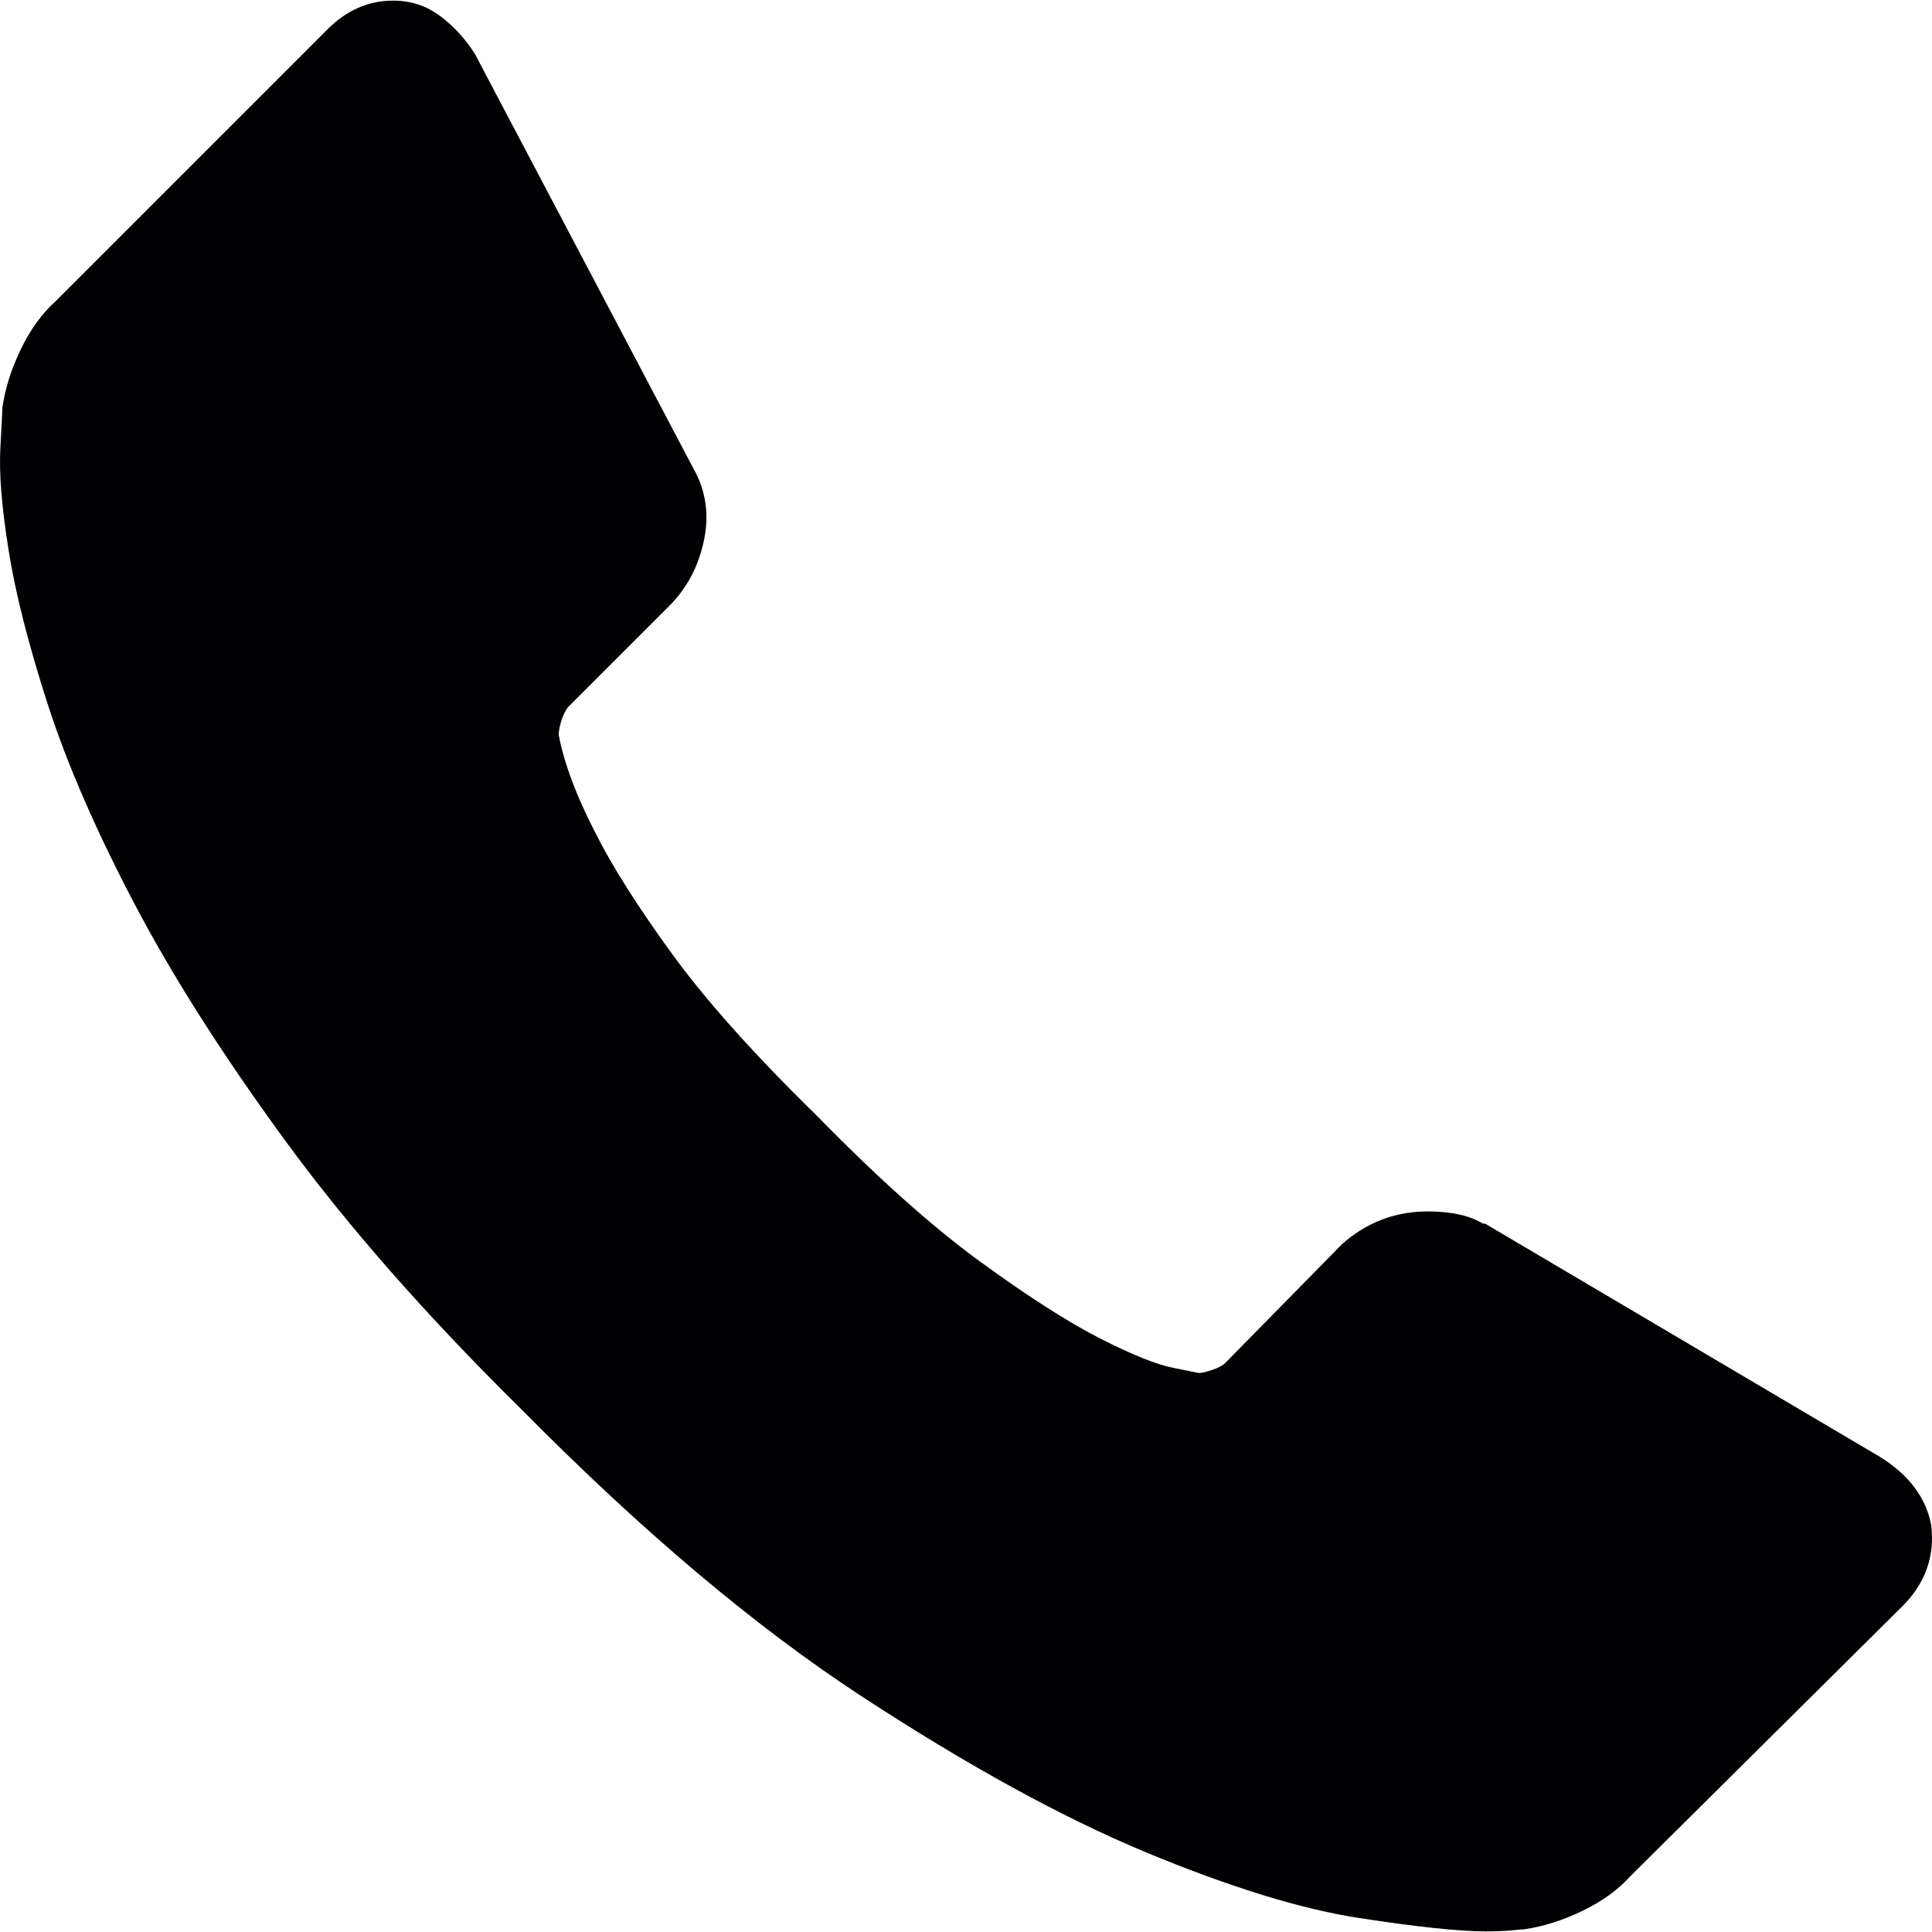
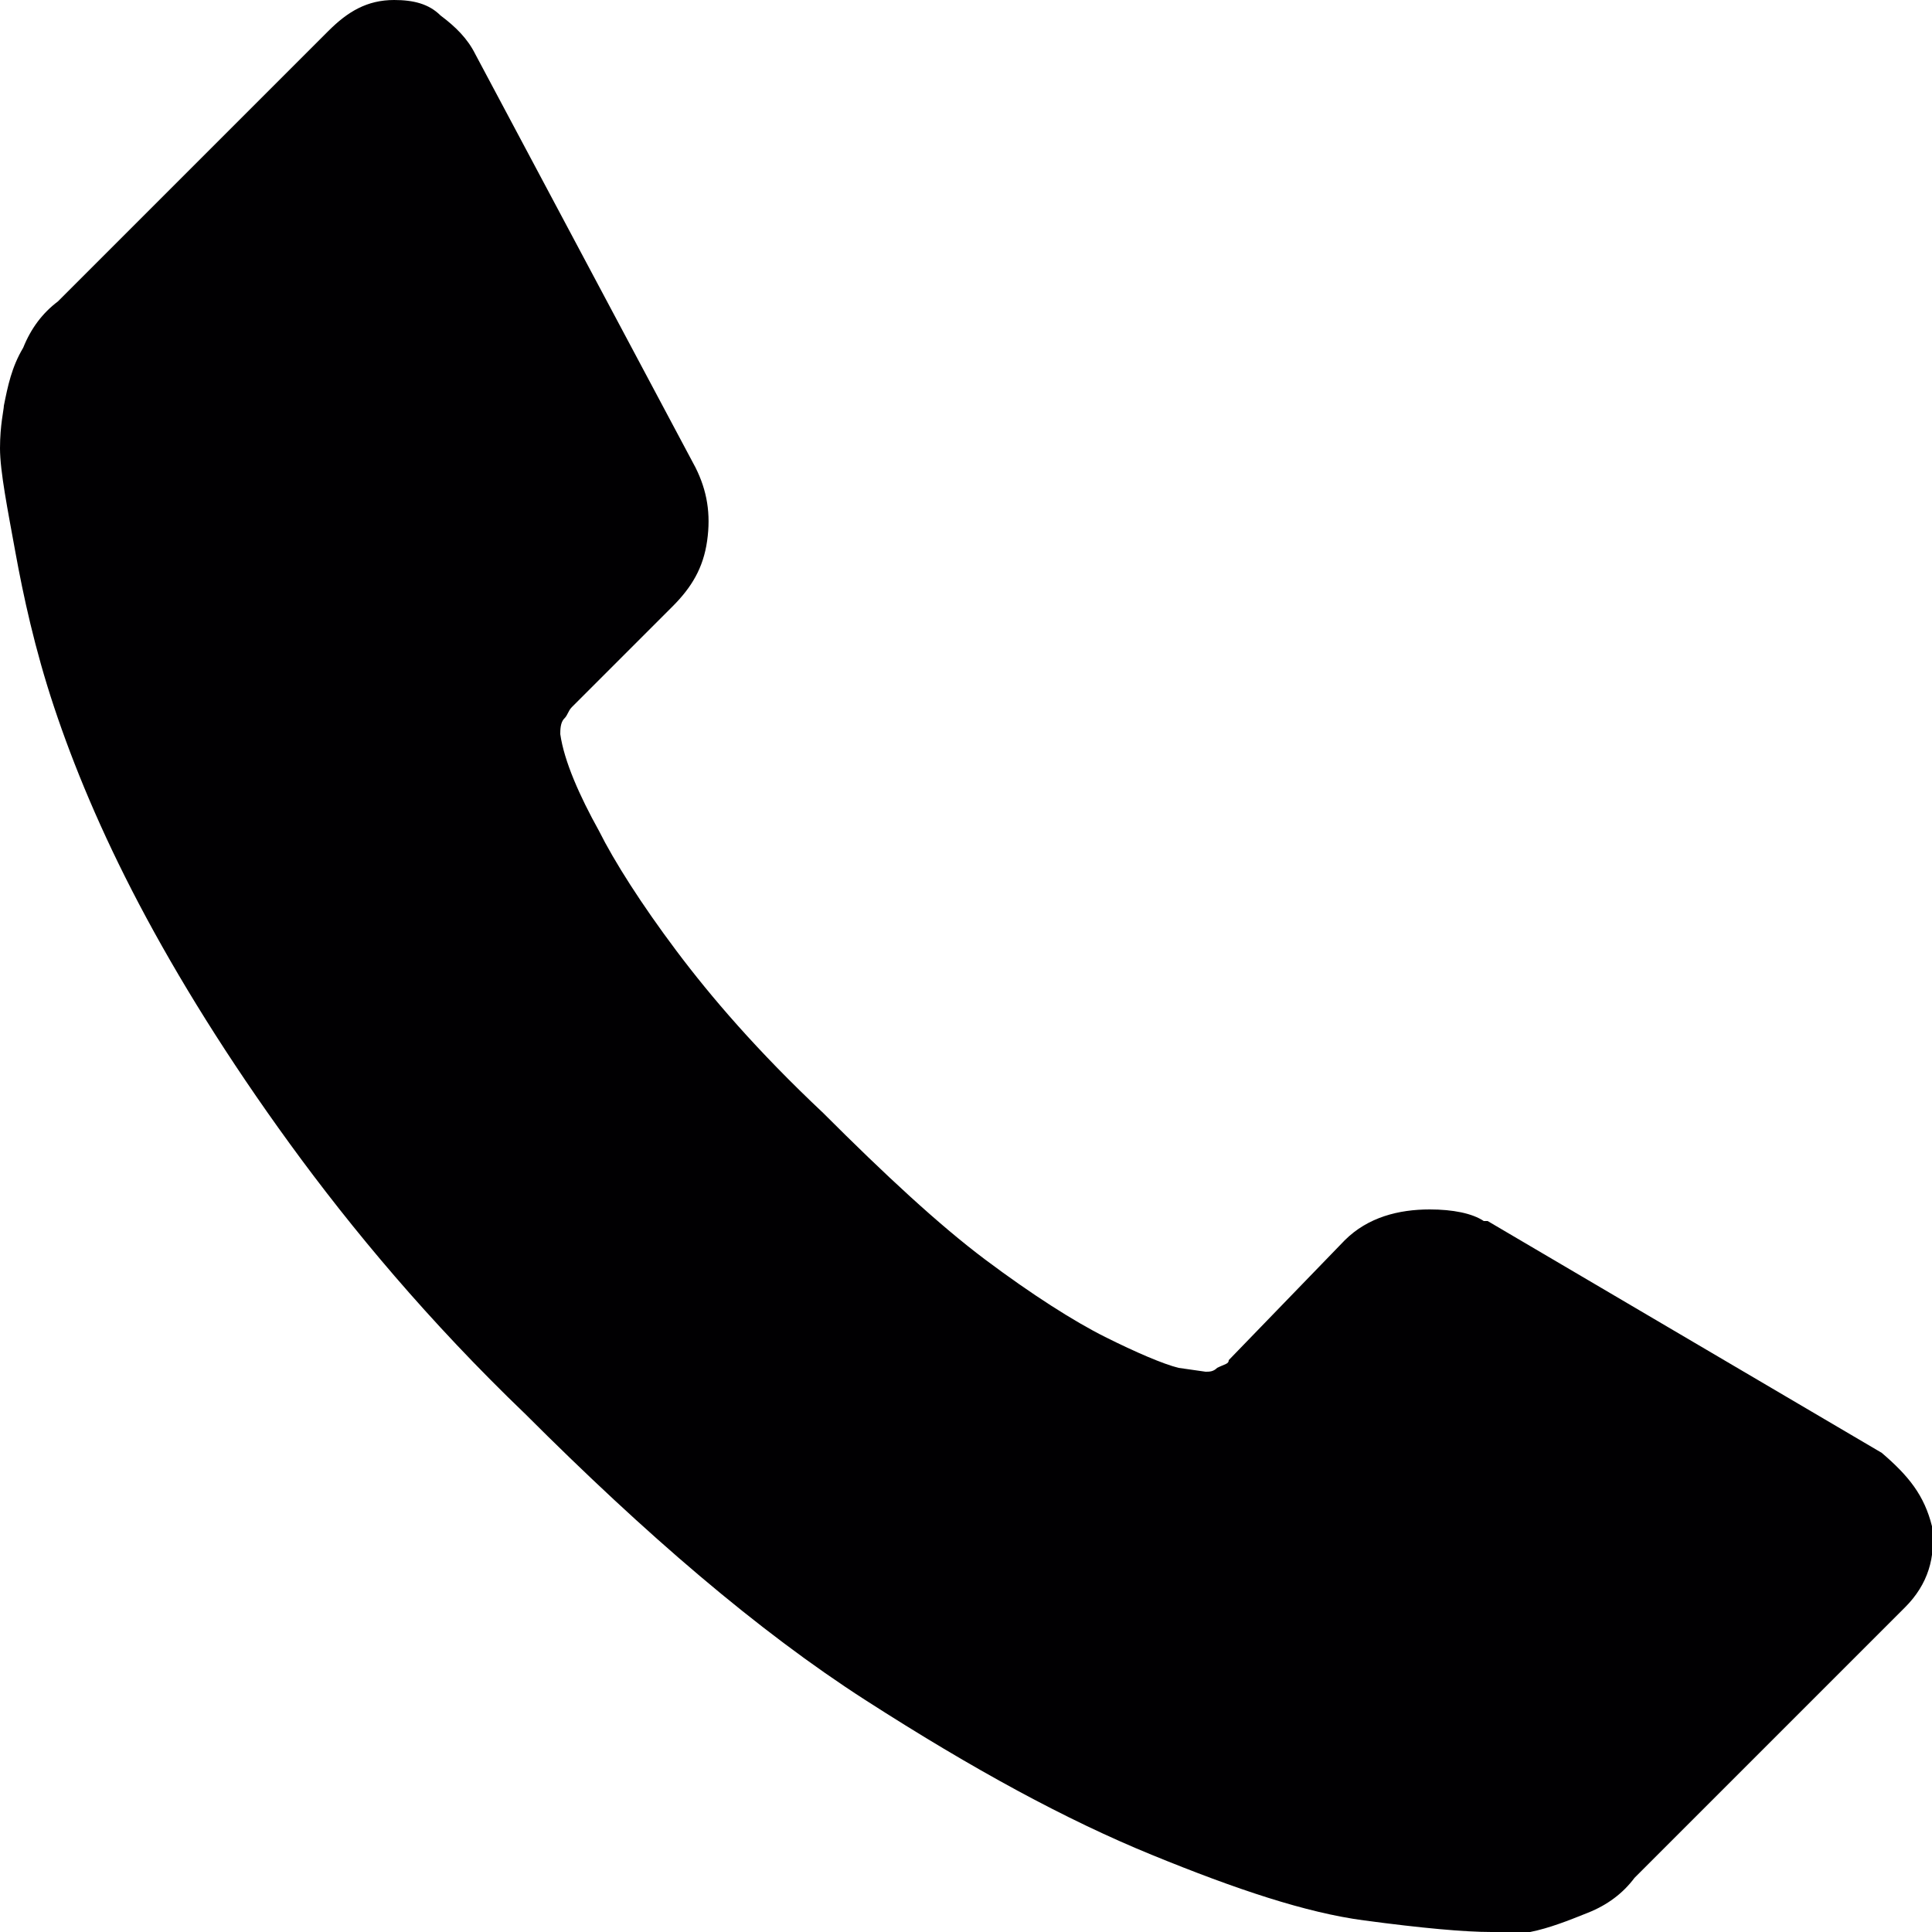
- <svg xmlns="http://www.w3.org/2000/svg" version="1.1" id="Capa_1" x="0px" y="0px" viewBox="0 0 578.106 578.106" style="enable-background:new 0 0 578.106 578.106;" xml:space="preserve">
-   <g>
-     <g>
-       <path style="fill:#010002;" d="M577.83,456.128c1.225,9.385-1.635,17.545-8.568,24.48l-81.396,80.781    c-3.672,4.08-8.465,7.551-14.381,10.404c-5.916,2.857-11.729,4.693-17.439,5.508c-0.408,0-1.635,0.105-3.676,0.309    c-2.037,0.203-4.689,0.307-7.953,0.307c-7.754,0-20.301-1.326-37.641-3.979s-38.555-9.182-63.645-19.584    c-25.096-10.404-53.553-26.012-85.376-46.818c-31.823-20.805-65.688-49.367-101.592-85.68    c-28.56-28.152-52.224-55.08-70.992-80.783c-18.768-25.705-33.864-49.471-45.288-71.299    c-11.425-21.828-19.993-41.616-25.705-59.364S4.59,177.362,2.55,164.51s-2.856-22.95-2.448-30.294    c0.408-7.344,0.612-11.424,0.612-12.24c0.816-5.712,2.652-11.526,5.508-17.442s6.324-10.71,10.404-14.382L98.022,8.756    c5.712-5.712,12.24-8.568,19.584-8.568c5.304,0,9.996,1.53,14.076,4.59s7.548,6.834,10.404,11.322l65.484,124.236    c3.672,6.528,4.692,13.668,3.06,21.42c-1.632,7.752-5.1,14.28-10.404,19.584l-29.988,29.988c-0.816,0.816-1.53,2.142-2.142,3.978    s-0.918,3.366-0.918,4.59c1.632,8.568,5.304,18.36,11.016,29.376c4.896,9.792,12.444,21.726,22.644,35.802    s24.684,30.293,43.452,48.653c18.36,18.77,34.68,33.354,48.96,43.76c14.277,10.4,26.215,18.053,35.803,22.949    c9.588,4.896,16.932,7.854,22.031,8.871l7.648,1.531c0.816,0,2.145-0.307,3.979-0.918c1.836-0.613,3.162-1.326,3.979-2.143    l34.883-35.496c7.348-6.527,15.912-9.791,25.705-9.791c6.938,0,12.443,1.223,16.523,3.672h0.611l118.115,69.768    C571.098,441.238,576.197,447.968,577.83,456.128z" />
-     </g>
-   </g>
-   <g>
- </g>
-   <g>
- </g>
-   <g>
- </g>
-   <g>
- </g>
-   <g>
- </g>
-   <g>
- </g>
-   <g>
- </g>
-   <g>
- </g>
-   <g>
- </g>
-   <g>
- </g>
-   <g>
- </g>
-   <g>
- </g>
-   <g>
- </g>
-   <g>
- </g>
-   <g>
- </g>
+ <svg xmlns="http://www.w3.org/2000/svg" version="1.1" id="Capa_1" x="0px" y="0px" viewBox="0 0 50 50" enable-background="new 0 0 50 50" xml:space="preserve">
+   <path fill="#010002" d="M50,39.5c0.1,0.8-0.1,1.5-0.7,2.1l-7,7c-0.3,0.4-0.7,0.7-1.2,0.9c-0.5,0.2-1,0.4-1.5,0.5c0,0-0.1,0-0.3,0  c-0.2,0-0.4,0-0.7,0c-0.7,0-1.8-0.1-3.3-0.3s-3.3-0.8-5.5-1.7c-2.2-0.9-4.6-2.2-7.4-4c-2.8-1.8-5.7-4.3-8.8-7.4  c-2.5-2.4-4.5-4.8-6.1-7c-1.6-2.2-2.9-4.3-3.9-6.2c-1-1.9-1.7-3.6-2.2-5.1s-0.8-2.9-1-4S0,12.2,0,11.6c0-0.6,0.1-1,0.1-1.1  c0.1-0.5,0.2-1,0.5-1.5c0.2-0.5,0.5-0.9,0.9-1.2l7-7C9,0.3,9.5,0,10.2,0c0.5,0,0.9,0.1,1.2,0.4c0.4,0.3,0.7,0.6,0.9,1L18,12.1  c0.3,0.6,0.4,1.2,0.3,1.9c-0.1,0.7-0.4,1.2-0.9,1.7l-2.6,2.6c-0.1,0.1-0.1,0.2-0.2,0.3s-0.1,0.3-0.1,0.4c0.1,0.7,0.5,1.6,1,2.5  c0.4,0.8,1.1,1.9,2,3.1c0.9,1.2,2.1,2.6,3.8,4.2c1.6,1.6,3,2.9,4.2,3.8c1.2,0.9,2.3,1.6,3.1,2c0.8,0.4,1.5,0.7,1.9,0.8l0.7,0.1  c0.1,0,0.2,0,0.3-0.1c0.2-0.1,0.3-0.1,0.3-0.2l3-3.1c0.6-0.6,1.4-0.8,2.2-0.8c0.6,0,1.1,0.1,1.4,0.3h0.1l10.2,6  C49.4,38.2,49.8,38.7,50,39.5z" />
</svg>
